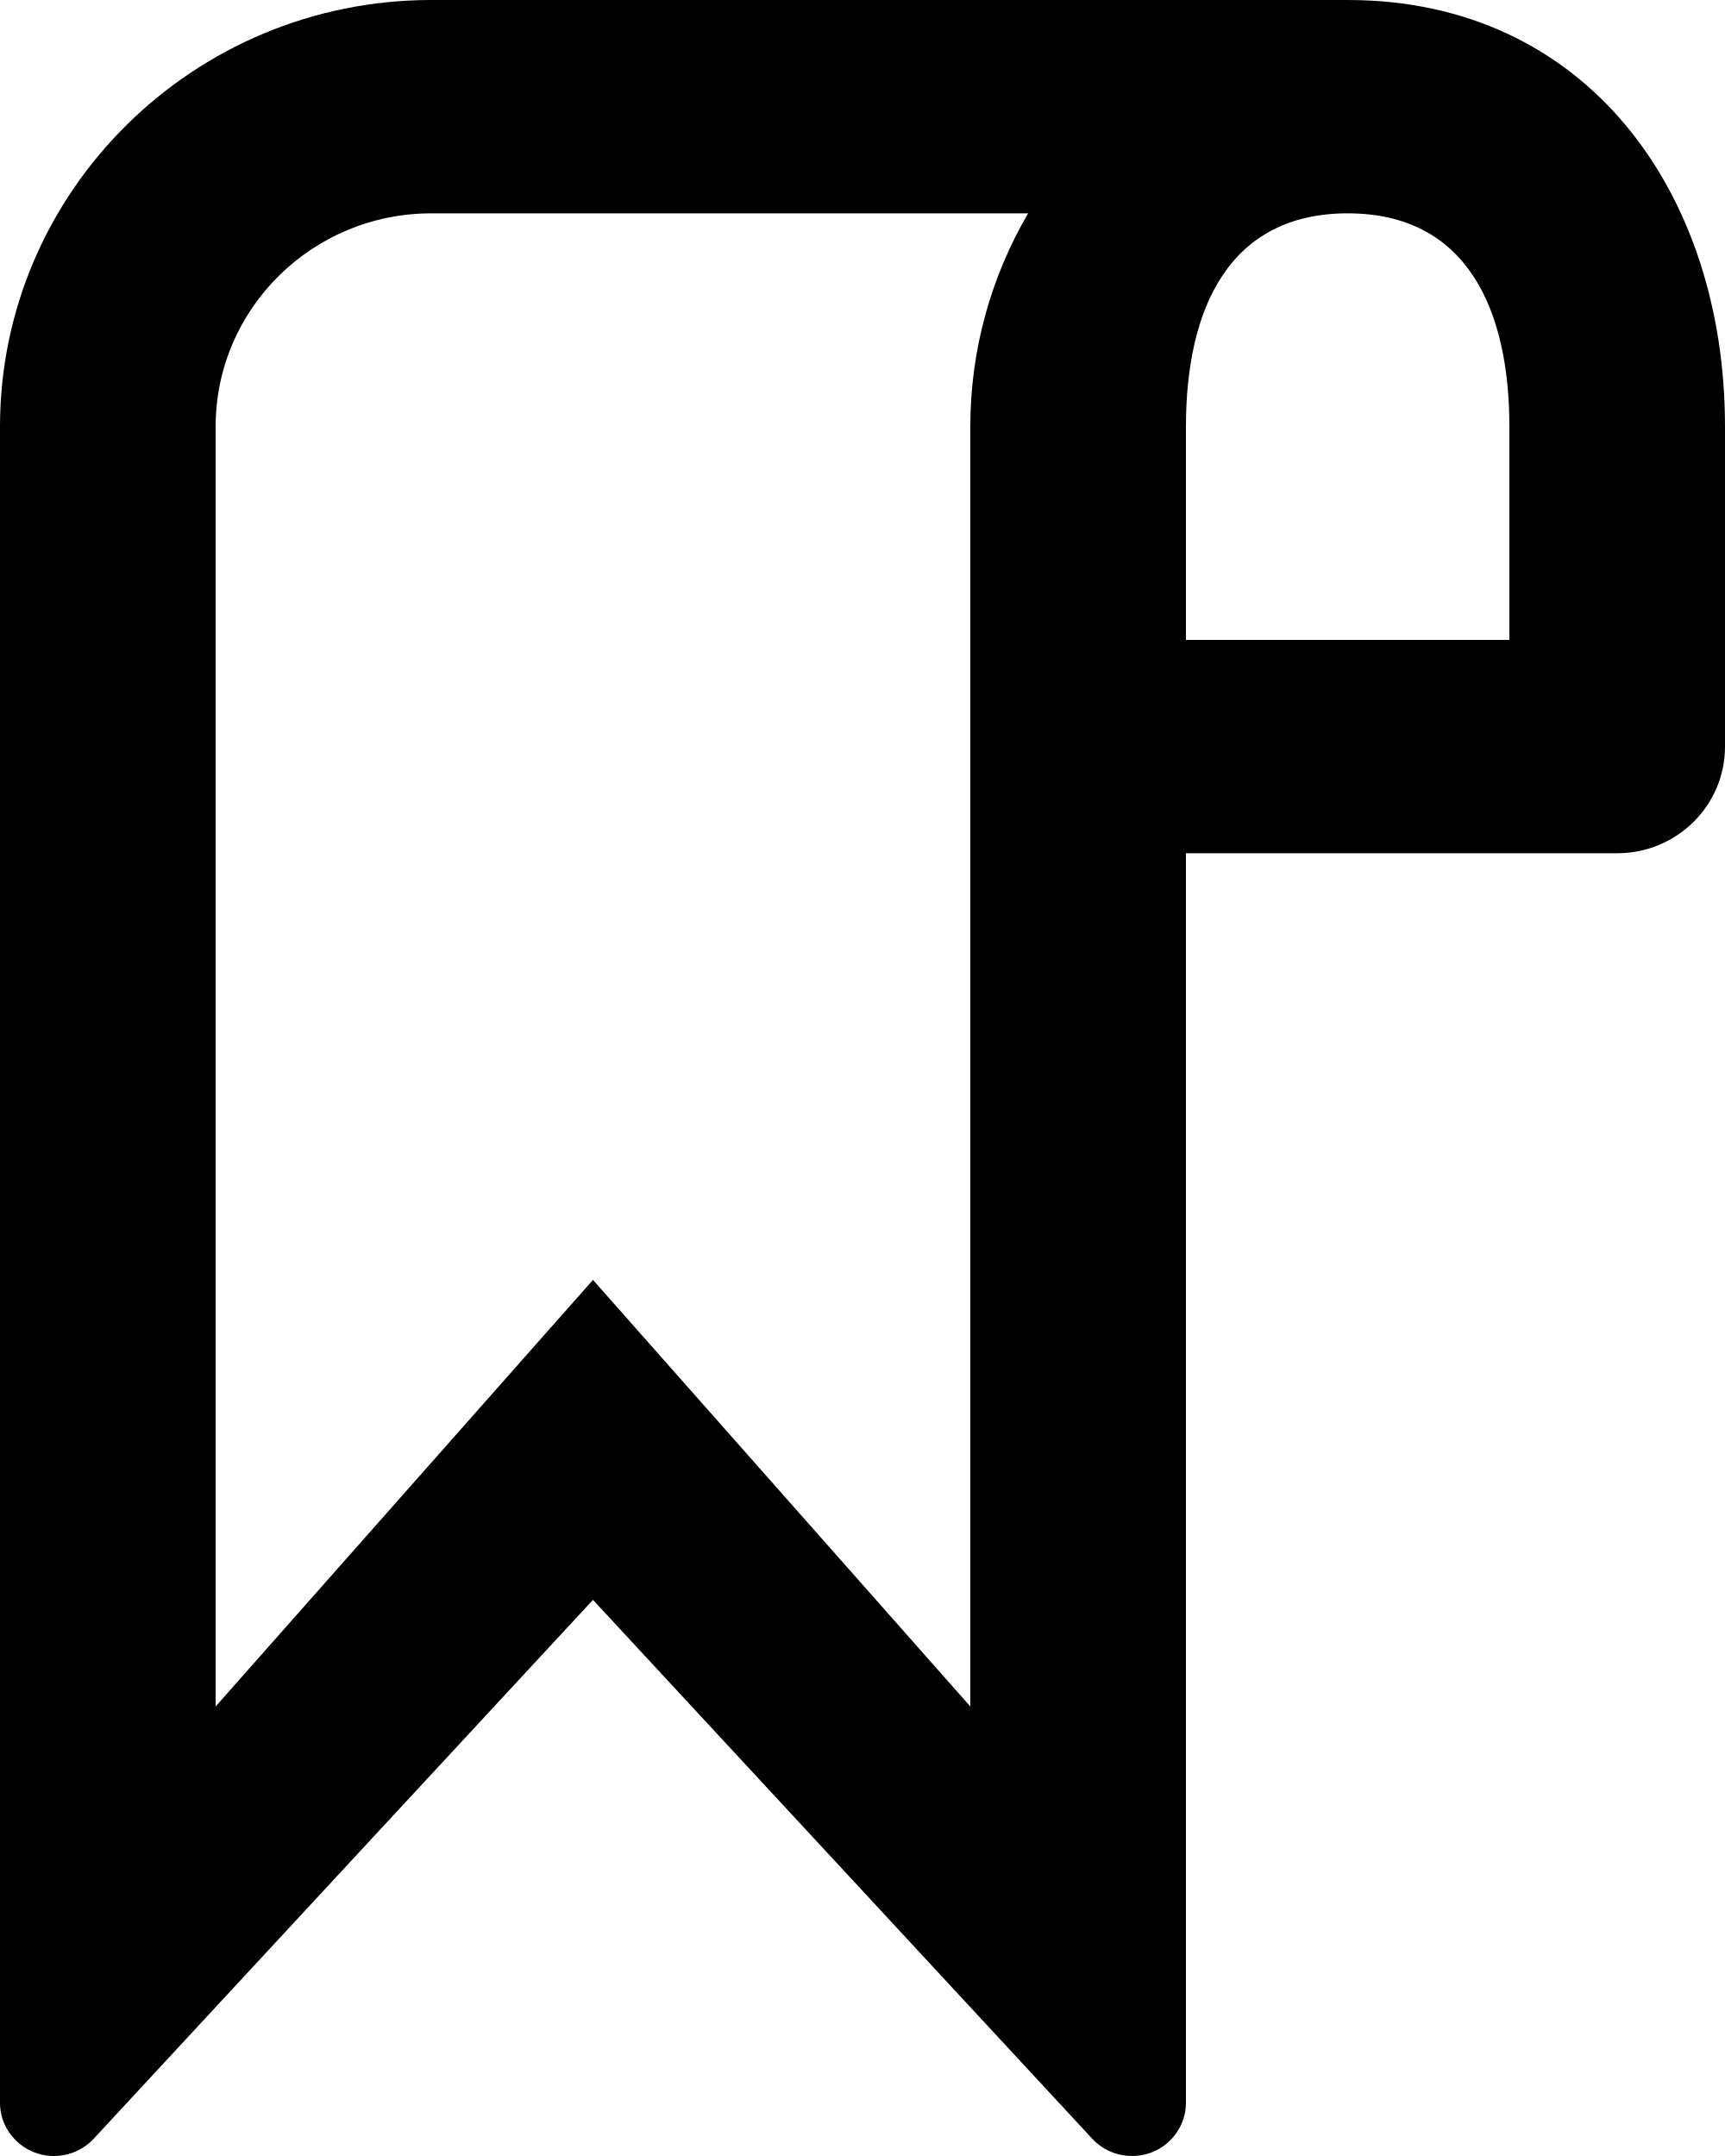
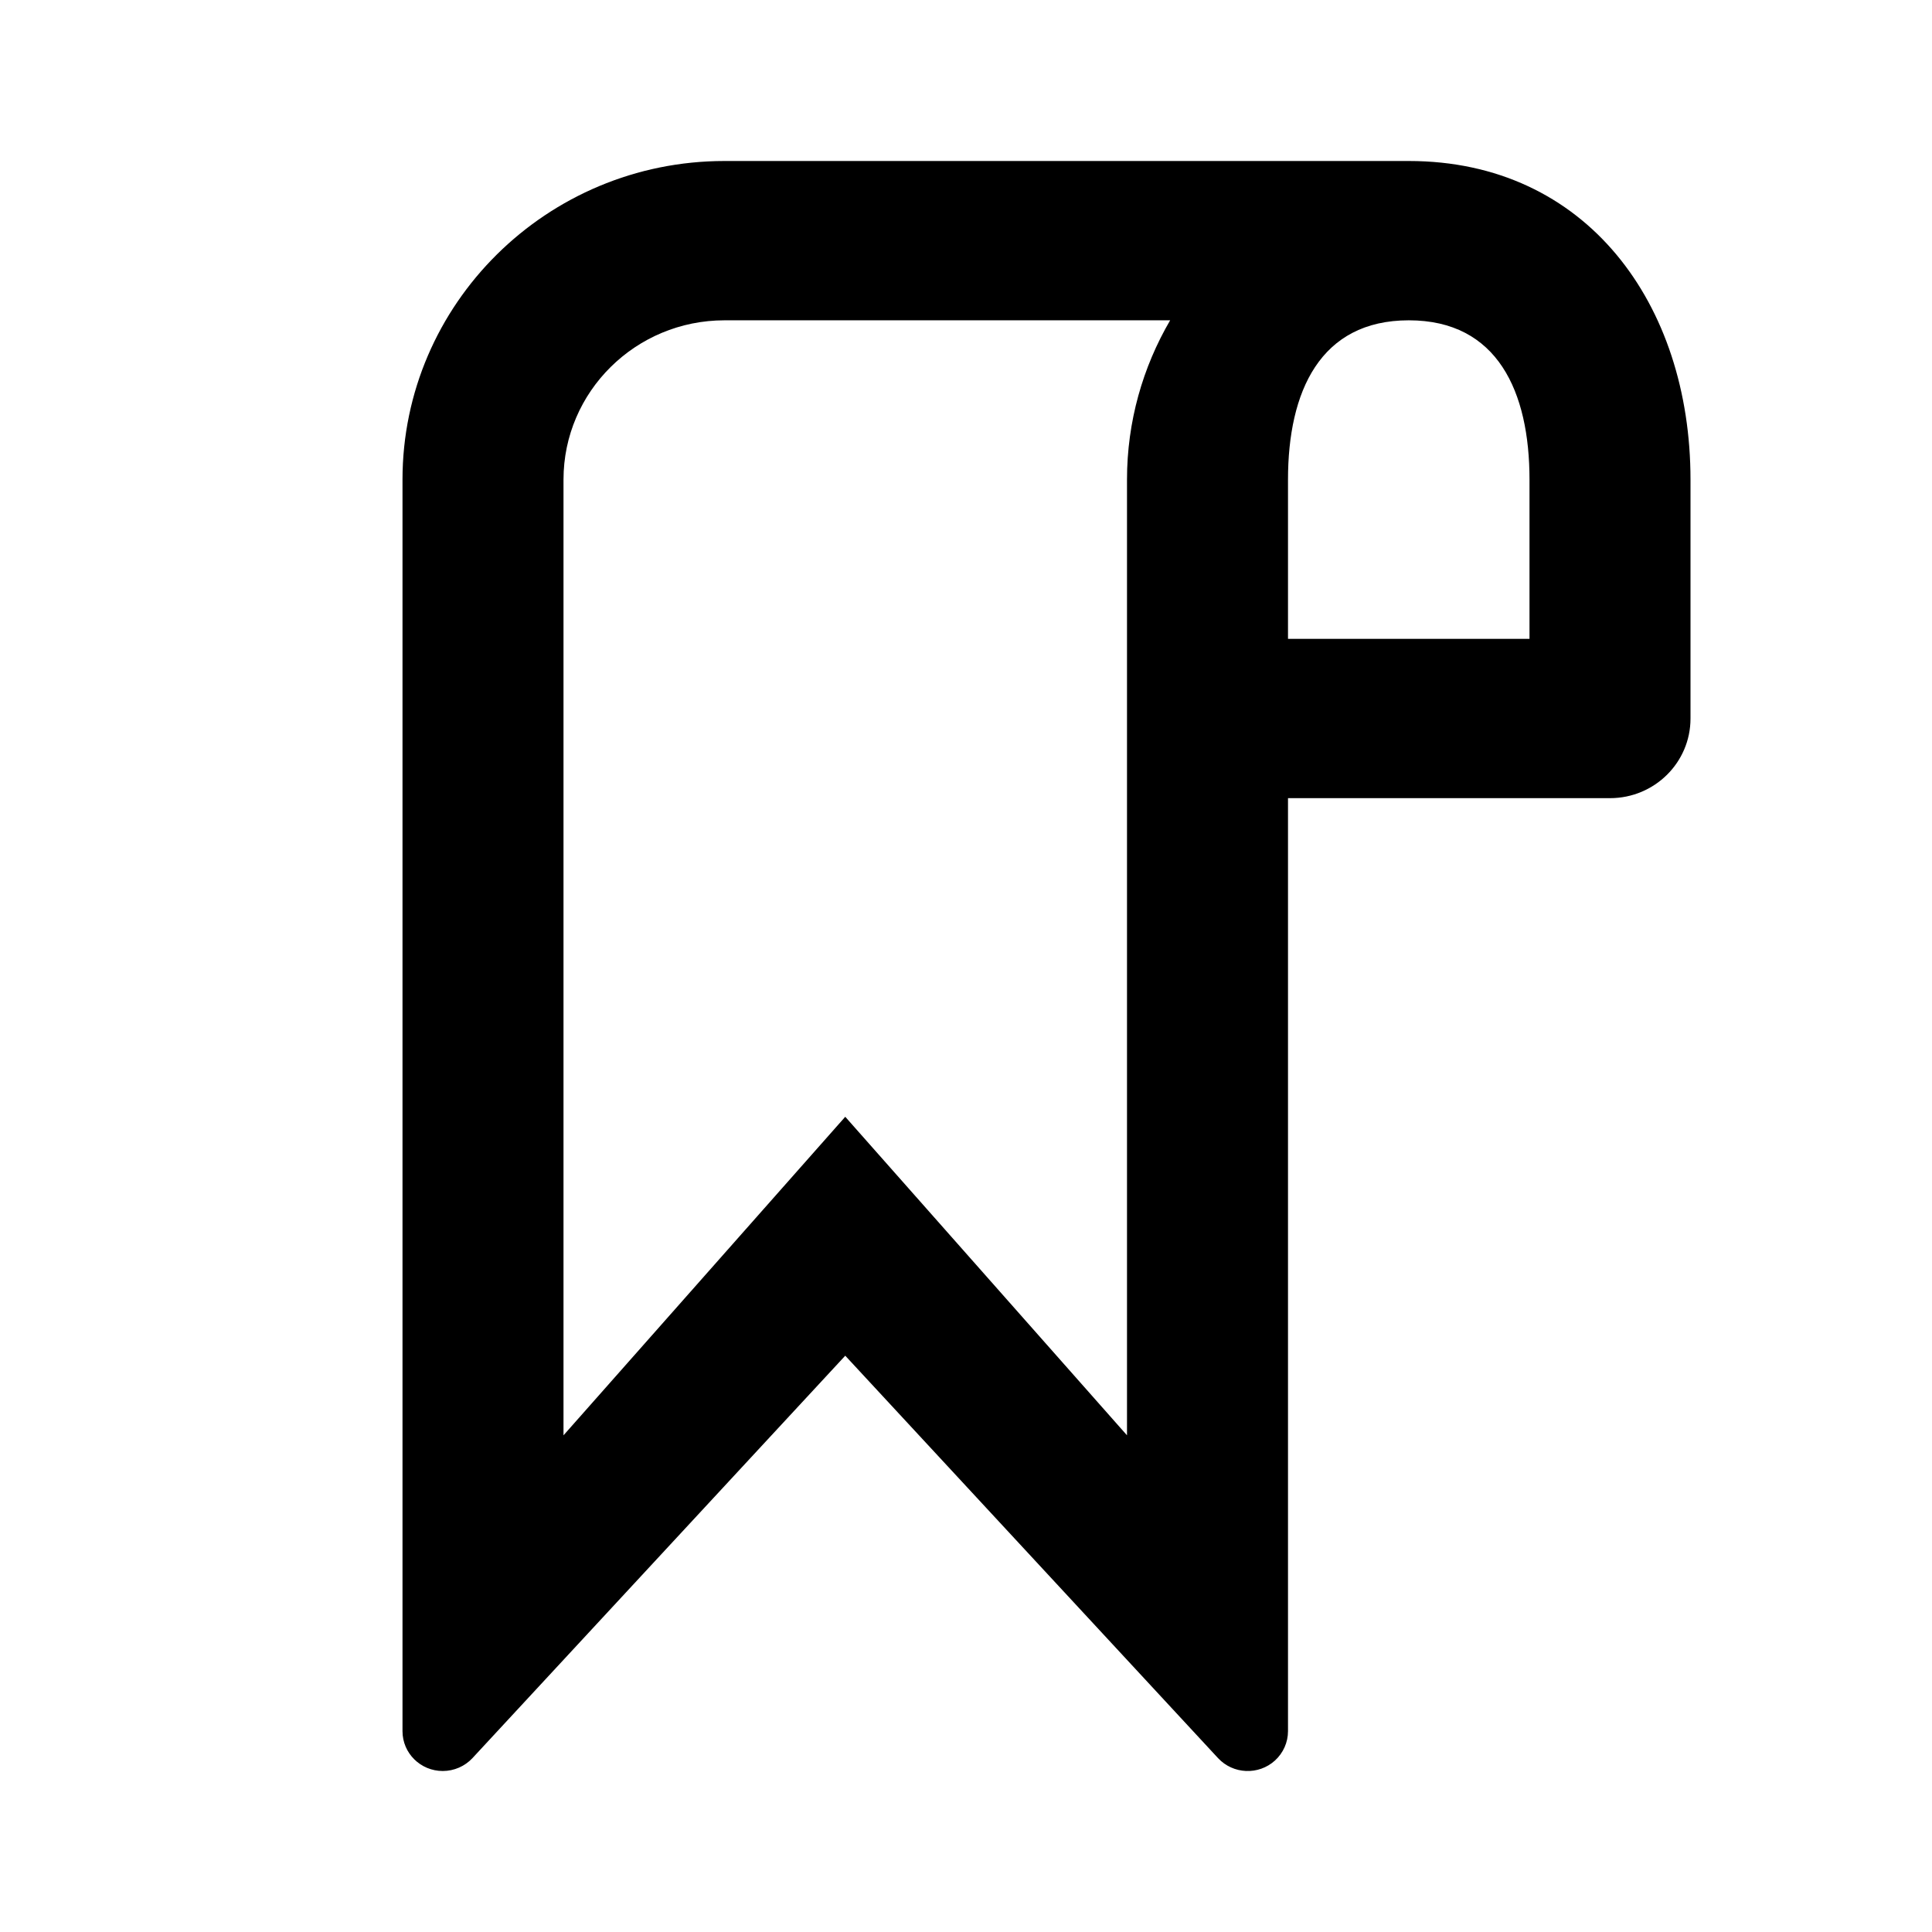
- <svg xmlns="http://www.w3.org/2000/svg" viewBox="0 0 16 20">
-   <path fill-rule="evenodd" clip-rule="evenodd" d="M12.501 0H4C1.794 0 0 1.776 0 3.958V19.505C0 19.779 0.224 20 0.5 20C0.64 20 0.774 19.942 0.869 19.84L5.5 14.841L10.131 19.84C10.318 20.041 10.634 20.055 10.838 19.87C10.941 19.776 11 19.644 11 19.505V7.915H15C15.552 7.915 16 7.473 16 6.926V3.958C16 1.776 14.708 0 12.501 0ZM9 3.958V15.83L5.5 11.873L2 15.83V3.958C2 2.865 2.897 1.979 4 1.979H9.536C9.196 2.562 9 3.237 9 3.958ZM11 5.936H14V3.958C14 2.865 13.603 1.979 12.501 1.979C11.398 1.979 11 2.865 11 3.958V5.936Z" />
+ <svg xmlns="http://www.w3.org/2000/svg" viewBox="0 0 24 24">
+   <path fill-rule="evenodd" clip-rule="evenodd" d="M17.501 2H9C6.794 2 5 3.776 5 5.958V21.505C5 21.779 5.224 22 5.5 22C5.64 22 5.774 21.942 5.869 21.84L10.5 16.841L15.131 21.84C15.318 22.041 15.634 22.055 15.838 21.87C15.941 21.776 16 21.644 16 21.505V9.915H20C20.552 9.915 21 9.473 21 8.926V5.958C21 3.776 19.708 2 17.501 2ZM14 5.958V17.83L10.5 13.873L7 17.83V5.958C7 4.865 7.897 3.979 9 3.979H14.536C14.196 4.561 14 5.237 14 5.958ZM16 7.936H19V5.958C19 4.865 18.603 3.979 17.501 3.979C16.398 3.979 16 4.865 16 5.958V7.936Z" />
</svg>
